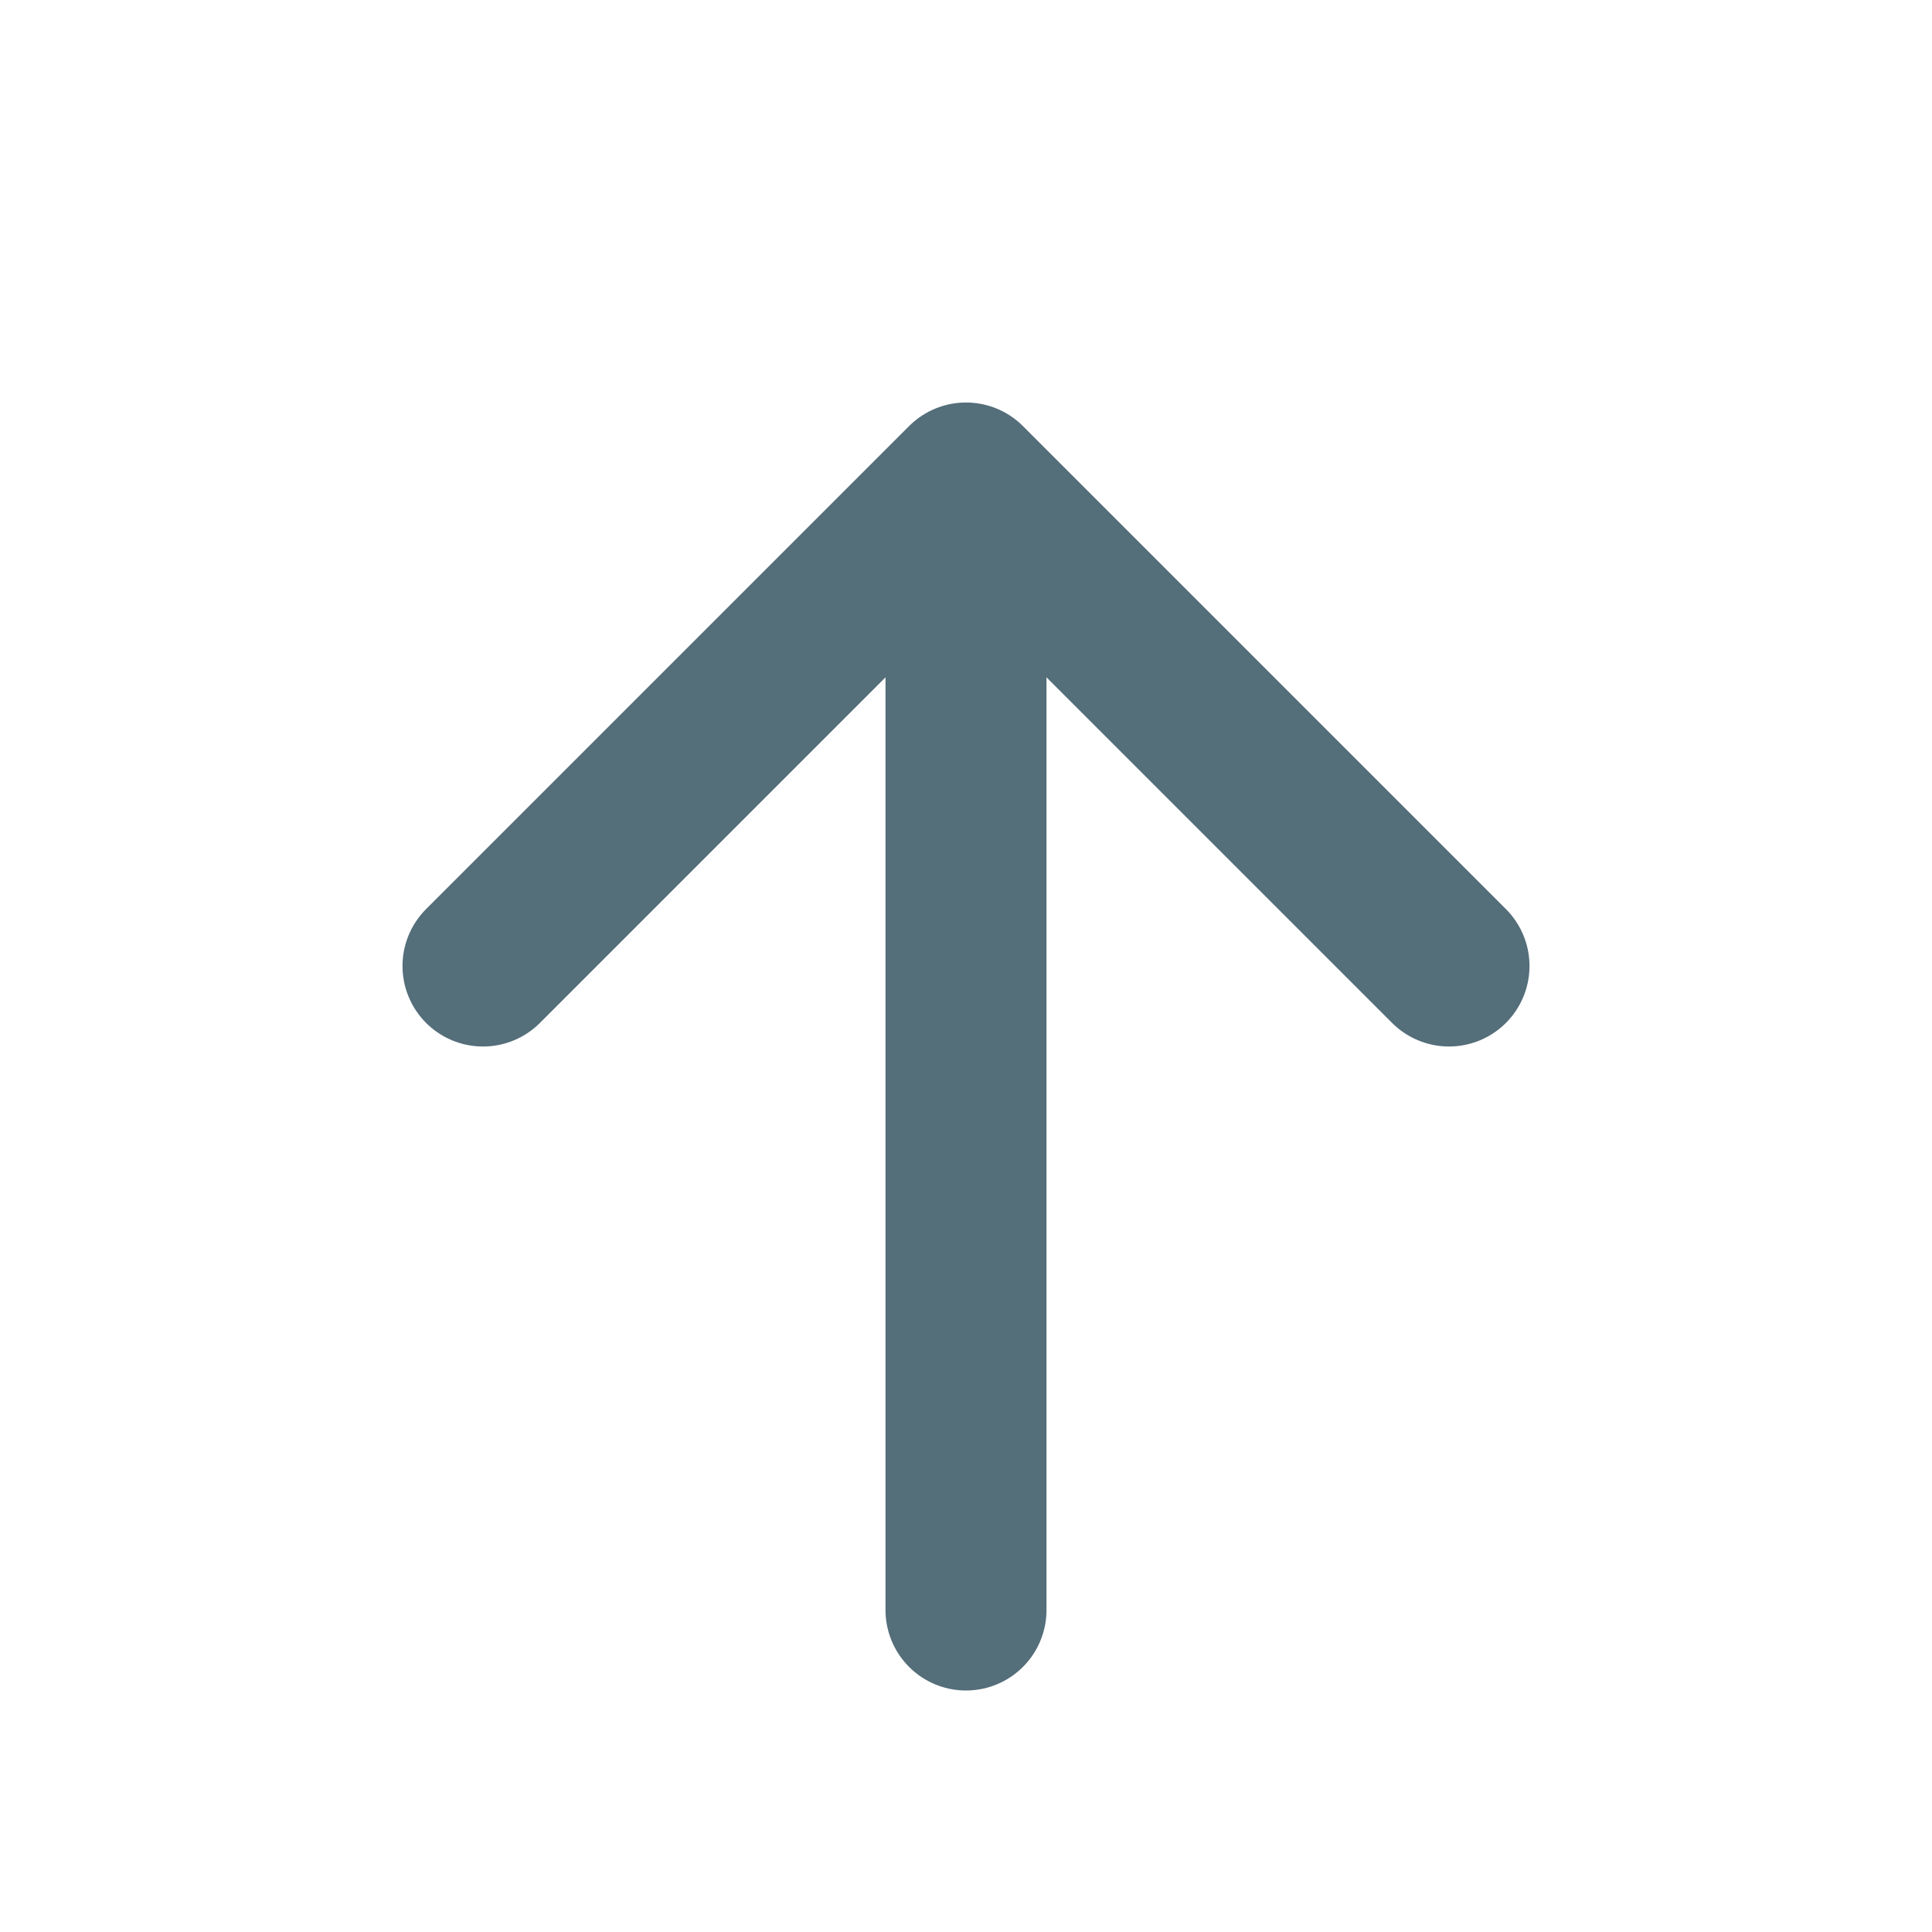
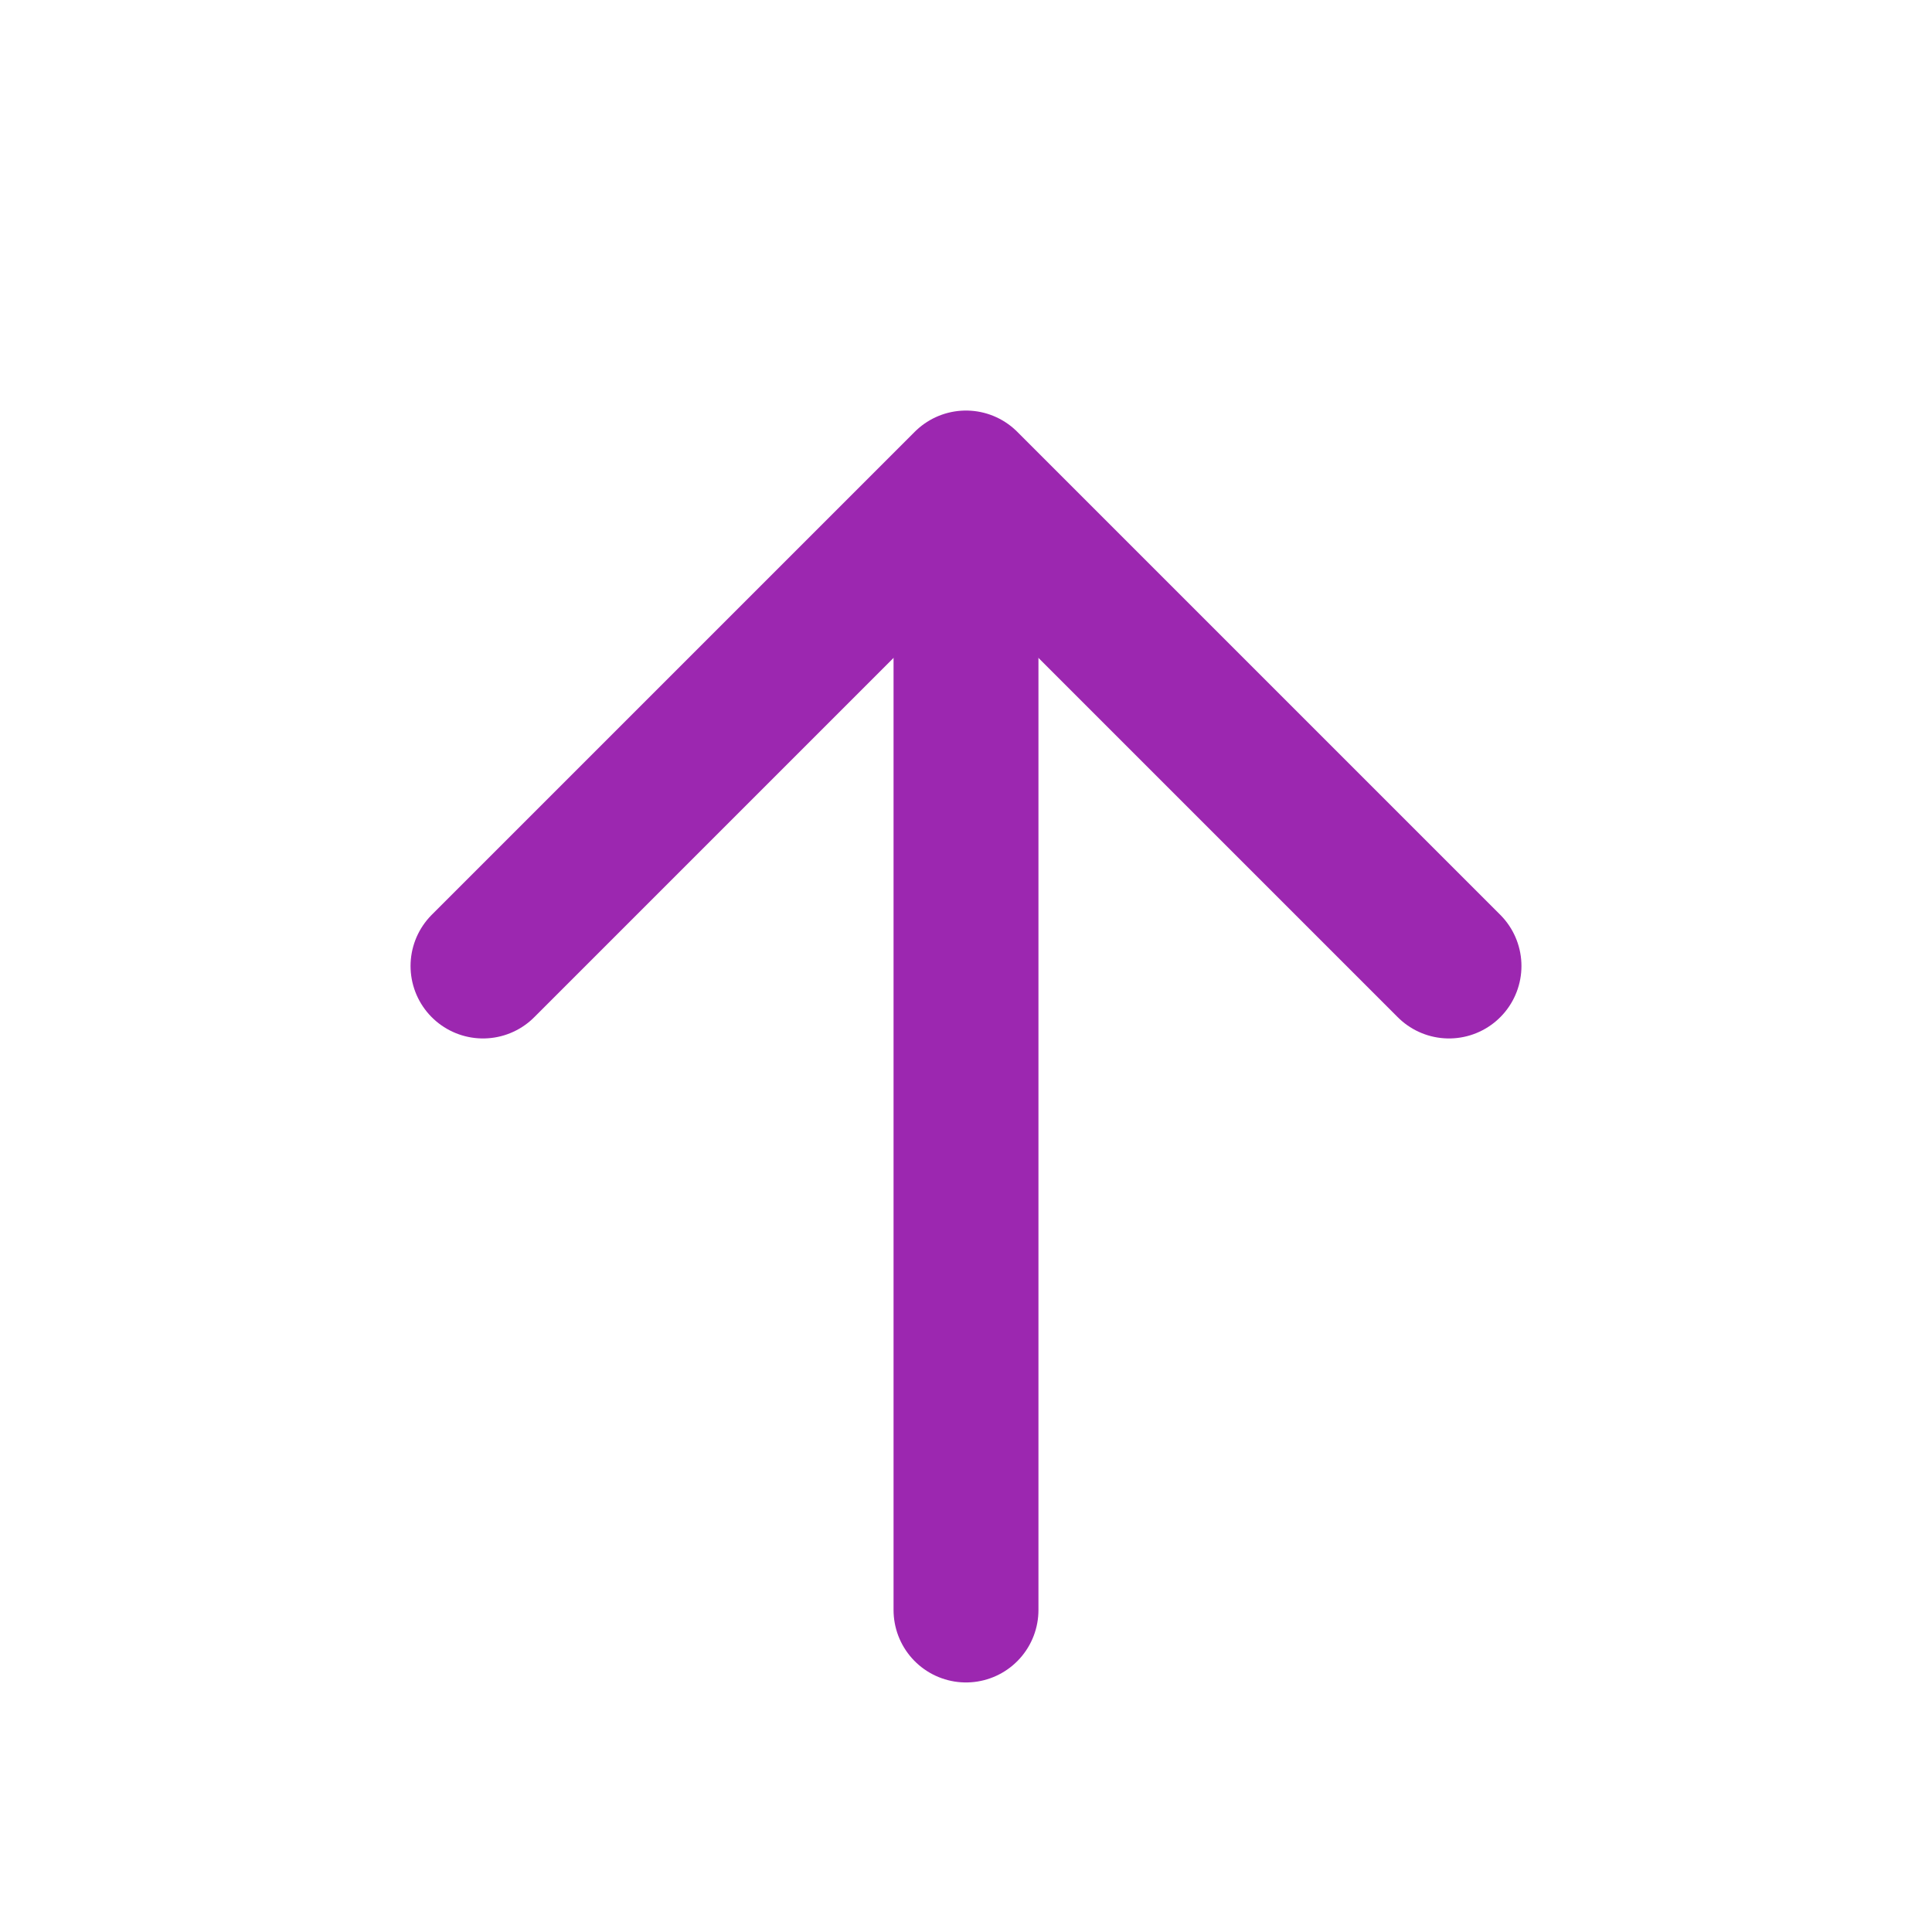
- <svg xmlns="http://www.w3.org/2000/svg" viewBox="0 0 24 24">
-   <path d="M12 20V8" stroke="#546E7A" stroke-width="2" fill="none" stroke-linecap="round" />
-   <path d="M6 12l6-6 6 6" stroke="#546E7A" stroke-width="2" fill="none" stroke-linecap="round" stroke-linejoin="round" />
+ <svg xmlns="http://www.w3.org/2000/svg" viewBox="0 0 24 24" fill="none">
+   <path d="M12 20V8" stroke="#9C27B0" stroke-width="1.8" stroke-linecap="round" />
+   <path d="M6 12l6-6 6 6" stroke="#9C27B0" stroke-width="1.8" stroke-linecap="round" stroke-linejoin="round" />
</svg>
